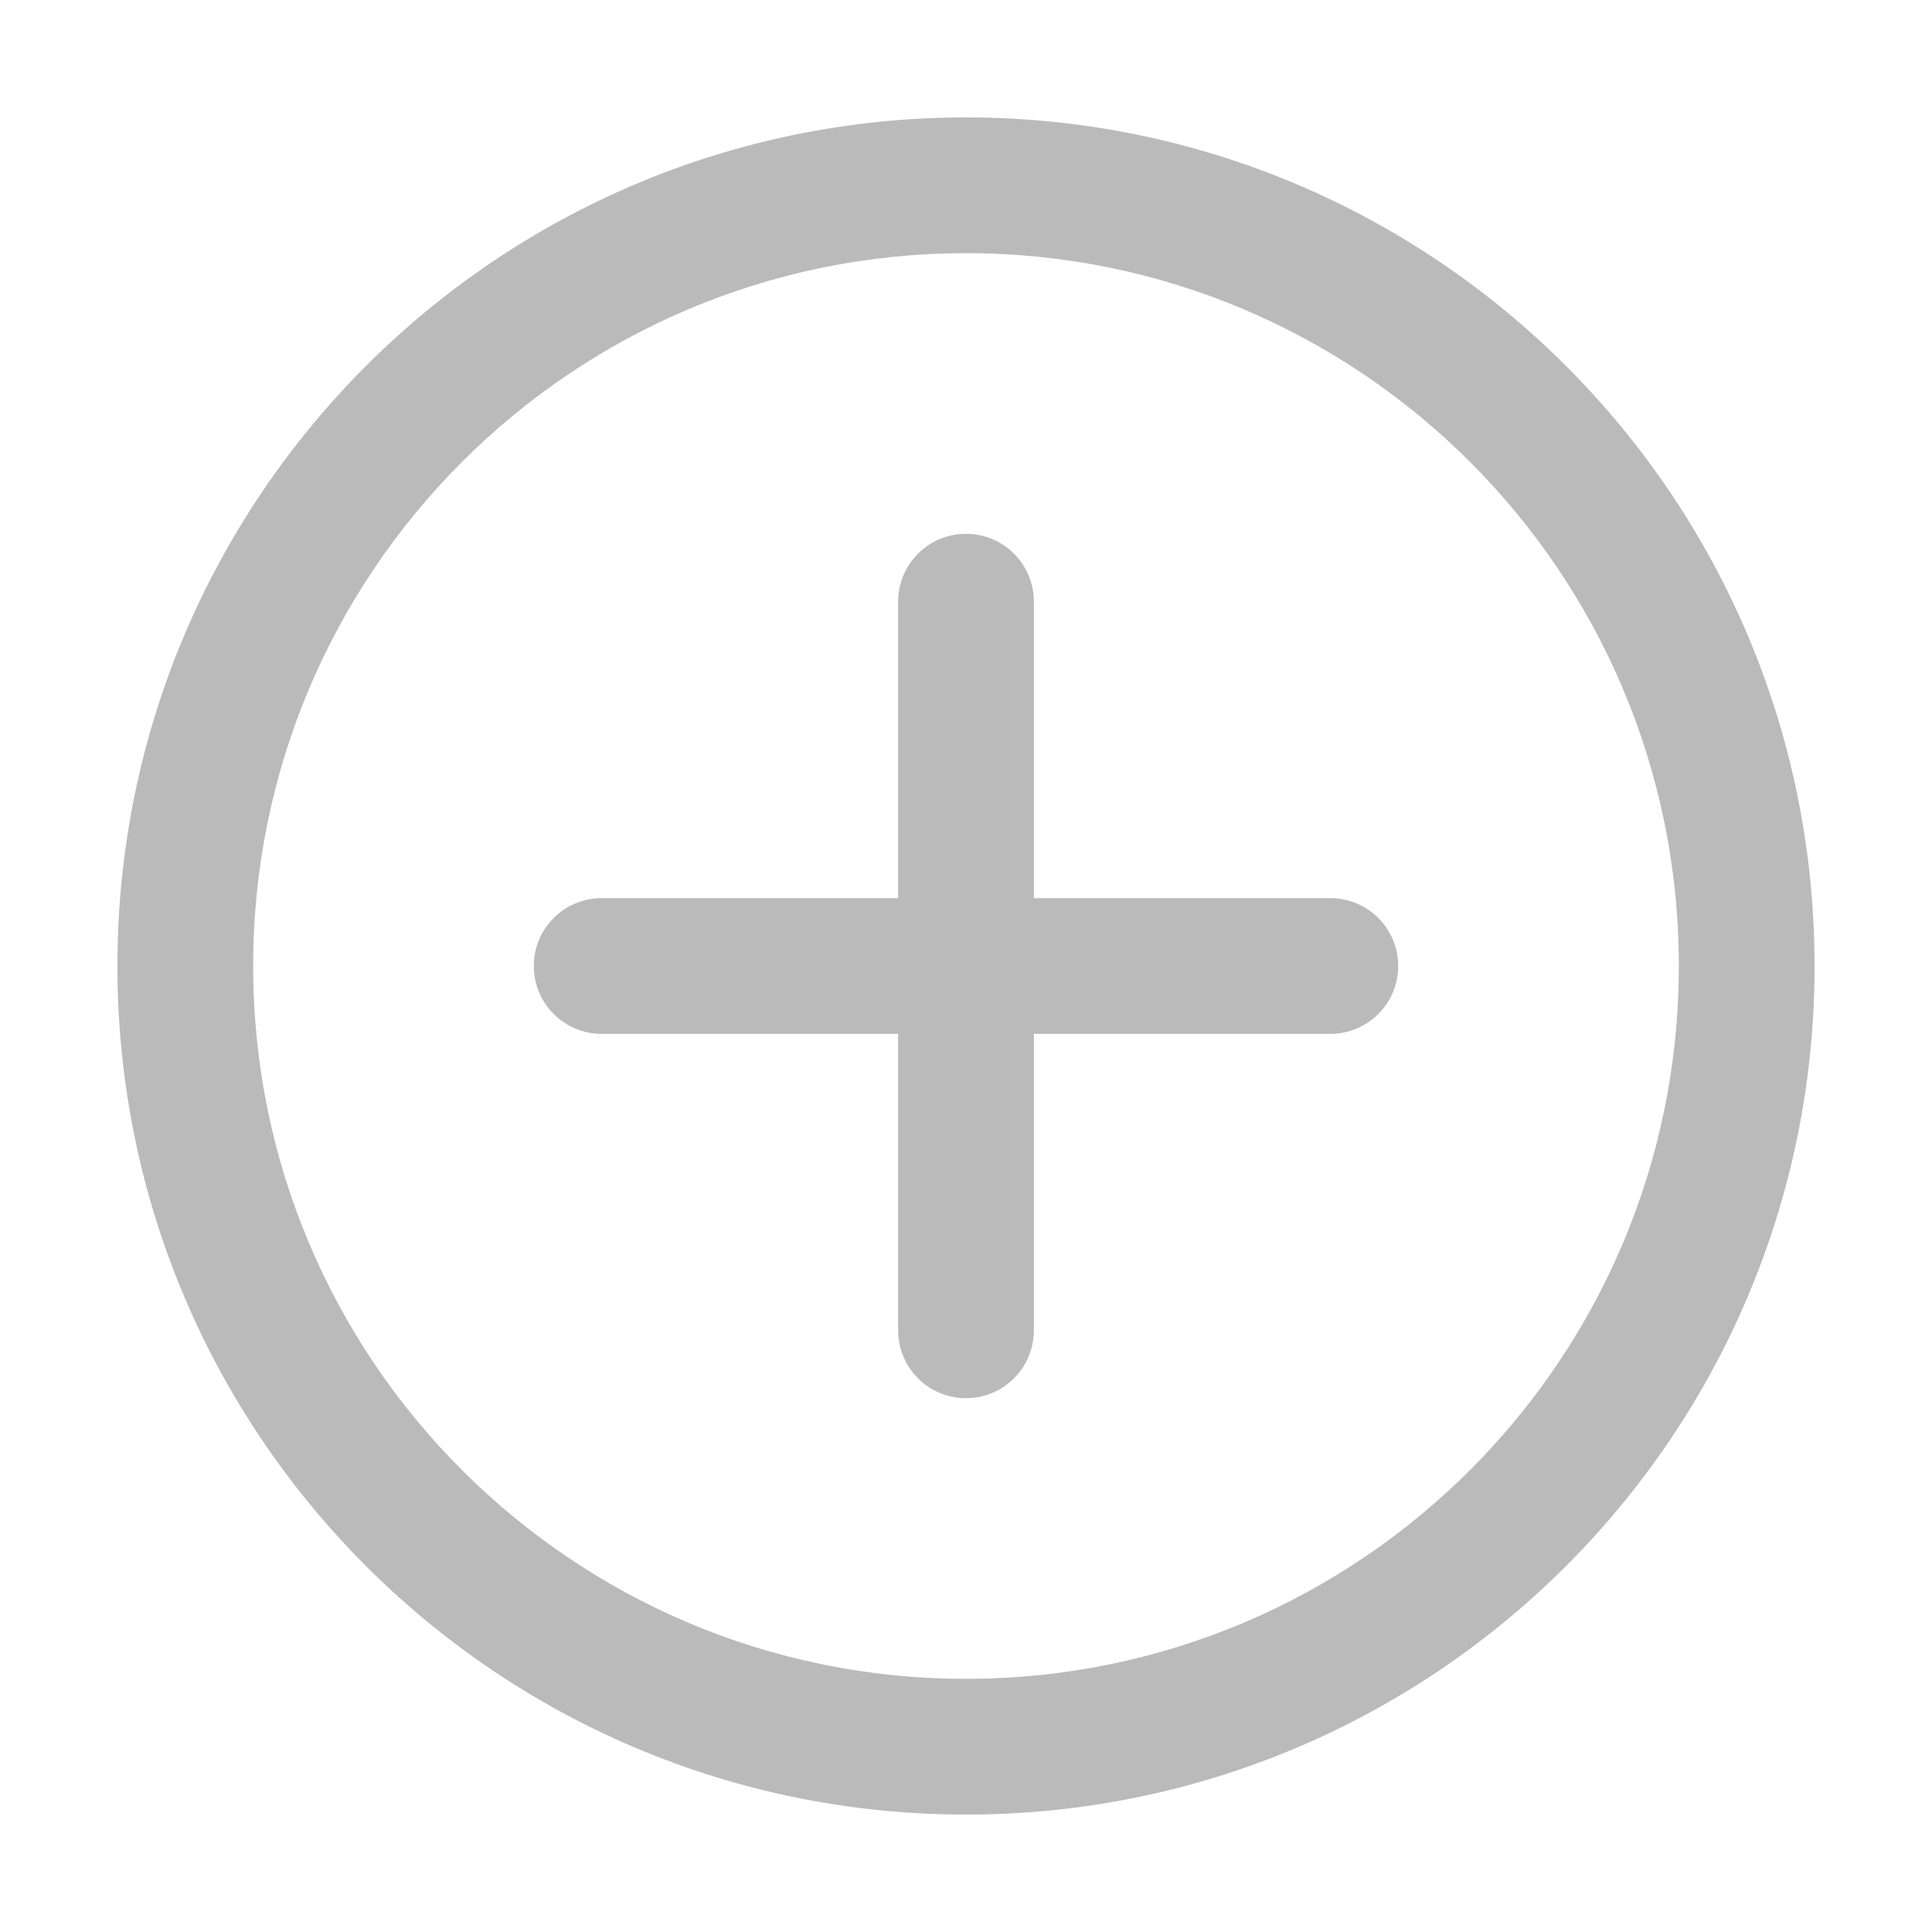
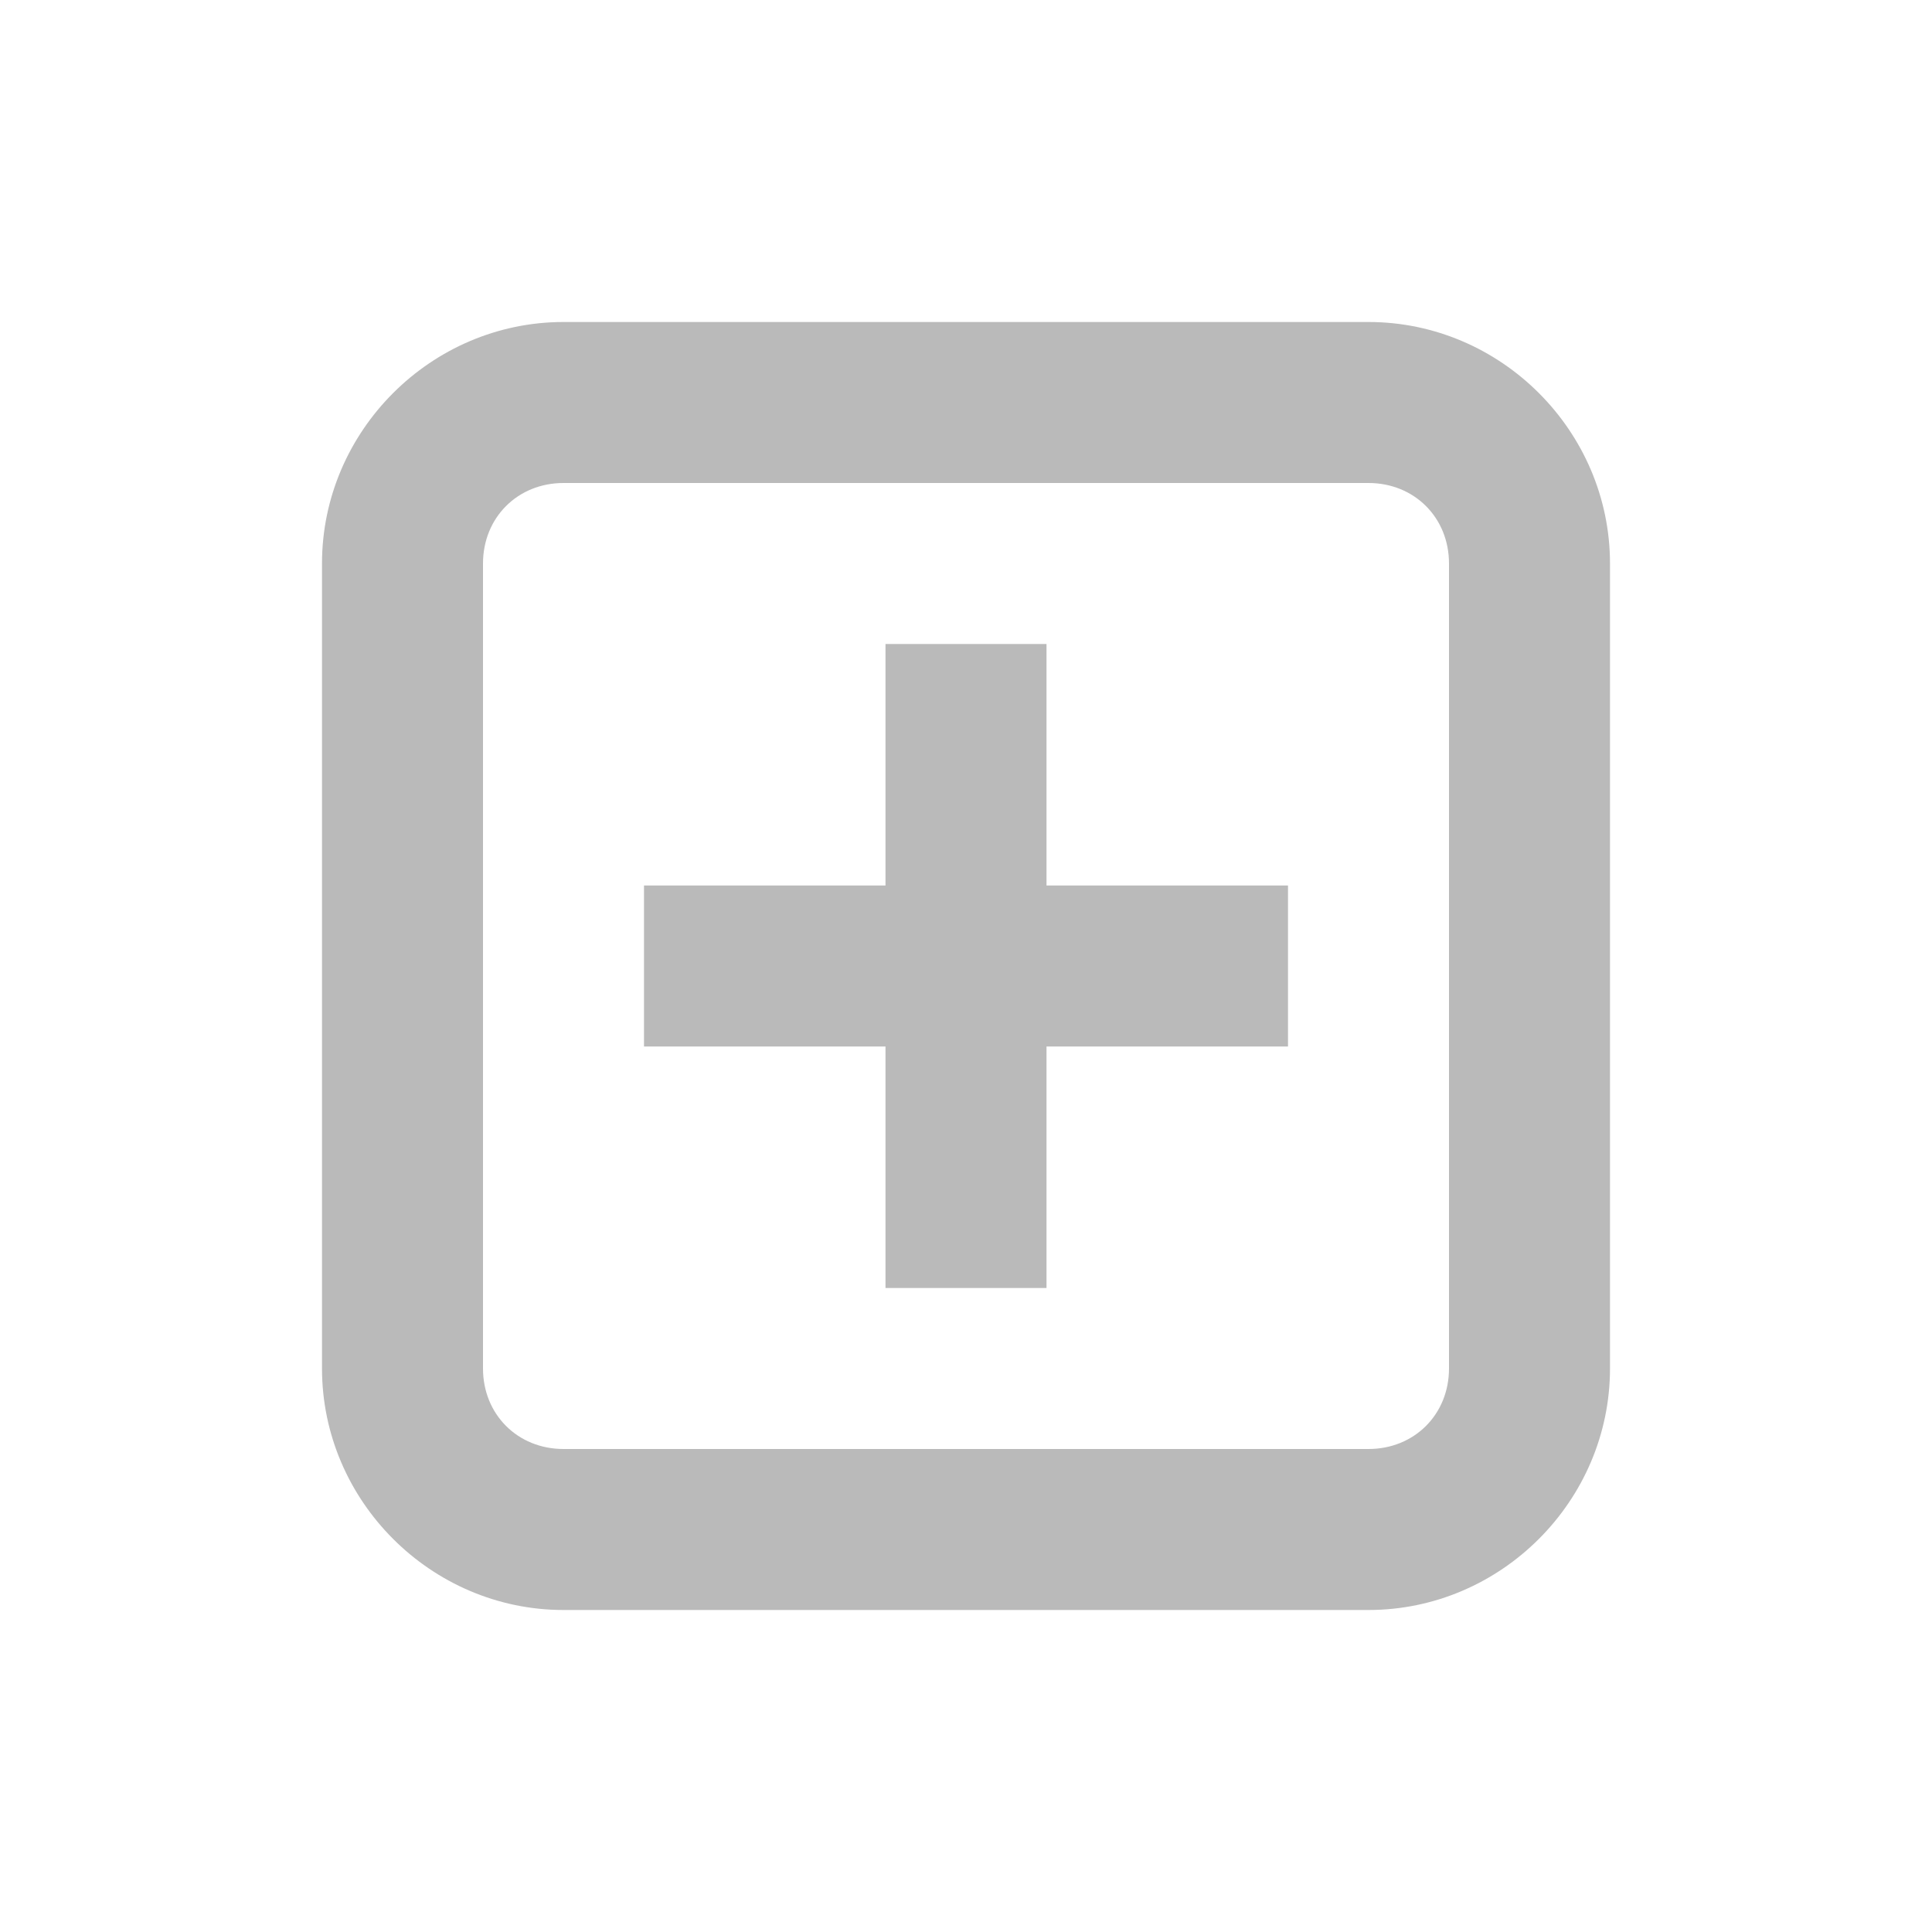
- <svg xmlns="http://www.w3.org/2000/svg" width="216px" height="216px" viewBox="-1.28 -1.28 18.56 18.56" fill="#bababa" class="bi bi-plus-circle" stroke="#bababa" stroke-width="0.304" transform="matrix(1, 0, 0, 1, 0, 0)">
+ <svg xmlns="http://www.w3.org/2000/svg" viewBox="-4 -4 24.00 24.00" fill="#000000">
  <g id="SVGRepo_bgCarrier" stroke-width="0" />
  <g id="SVGRepo_tracerCarrier" stroke-linecap="round" stroke-linejoin="round" />
  <g id="SVGRepo_iconCarrier">
-     <path d="M8 15A7 7 0 1 1 8 1a7 7 0 0 1 0 14zm0 1A8 8 0 1 0 8 0a8 8 0 0 0 0 16z" />
-     <path d="M8 4a.5.5 0 0 1 .5.5v3h3a.5.5 0 0 1 0 1h-3v3a.5.5 0 0 1-1 0v-3h-3a.5.5 0 0 1 0-1h3v-3A.5.5 0 0 1 8 4z" />
+     <g fill="#bababa">
+       <path d="m 3 0 c -1.645 0 -3 1.355 -3 3 v 10 c 0 1.645 1.355 3 3 3 h 10 c 1.645 0 3 -1.355 3 -3 v -10 c 0 -1.645 -1.355 -3 -3 -3 z m 0 2 h 10 c 0.57 0 1 0.43 1 1 v 10 c 0 0.57 -0.43 1 -1 1 h -10 c -0.57 0 -1 -0.43 -1 -1 v -10 c 0 -0.57 0.43 -1 1 -1 z m 0 0" />
+       <path d="m 4 7 h 8 v 2 h -8 z m 0 0" />
+       <path d="m 9 4 v 8 h -2 v -8 z m 0 0" />
+     </g>
  </g>
</svg>
